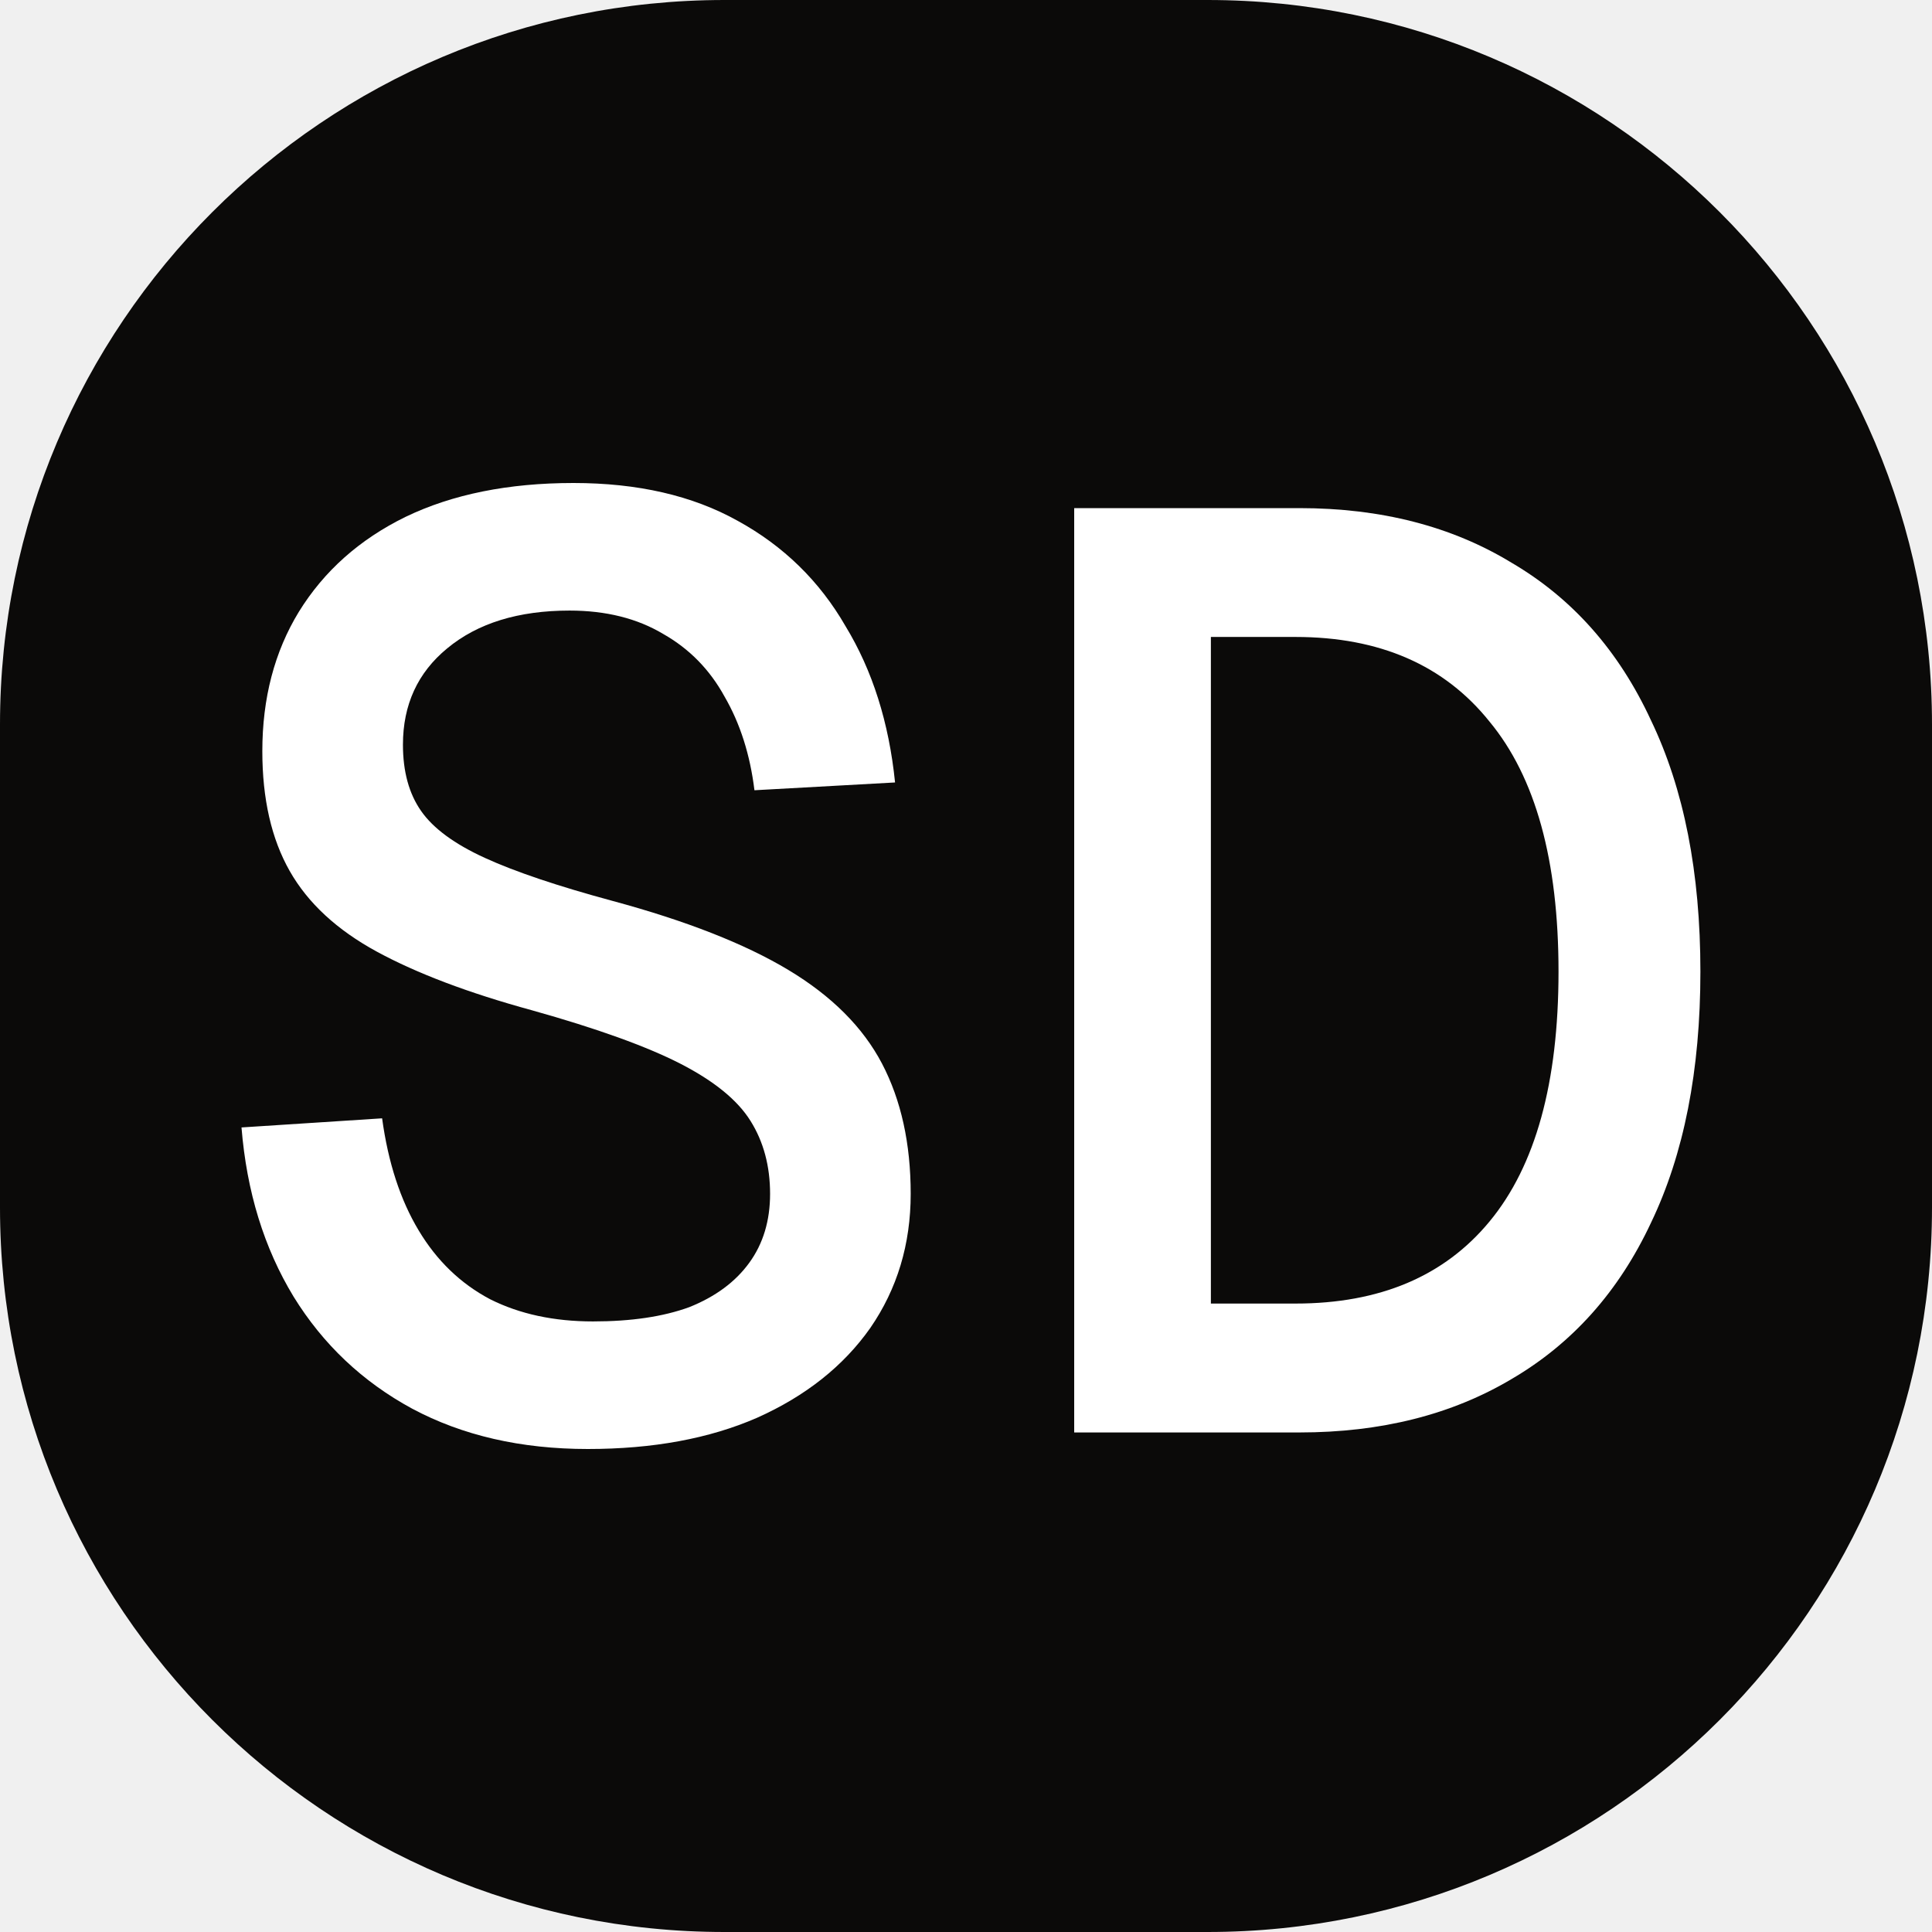
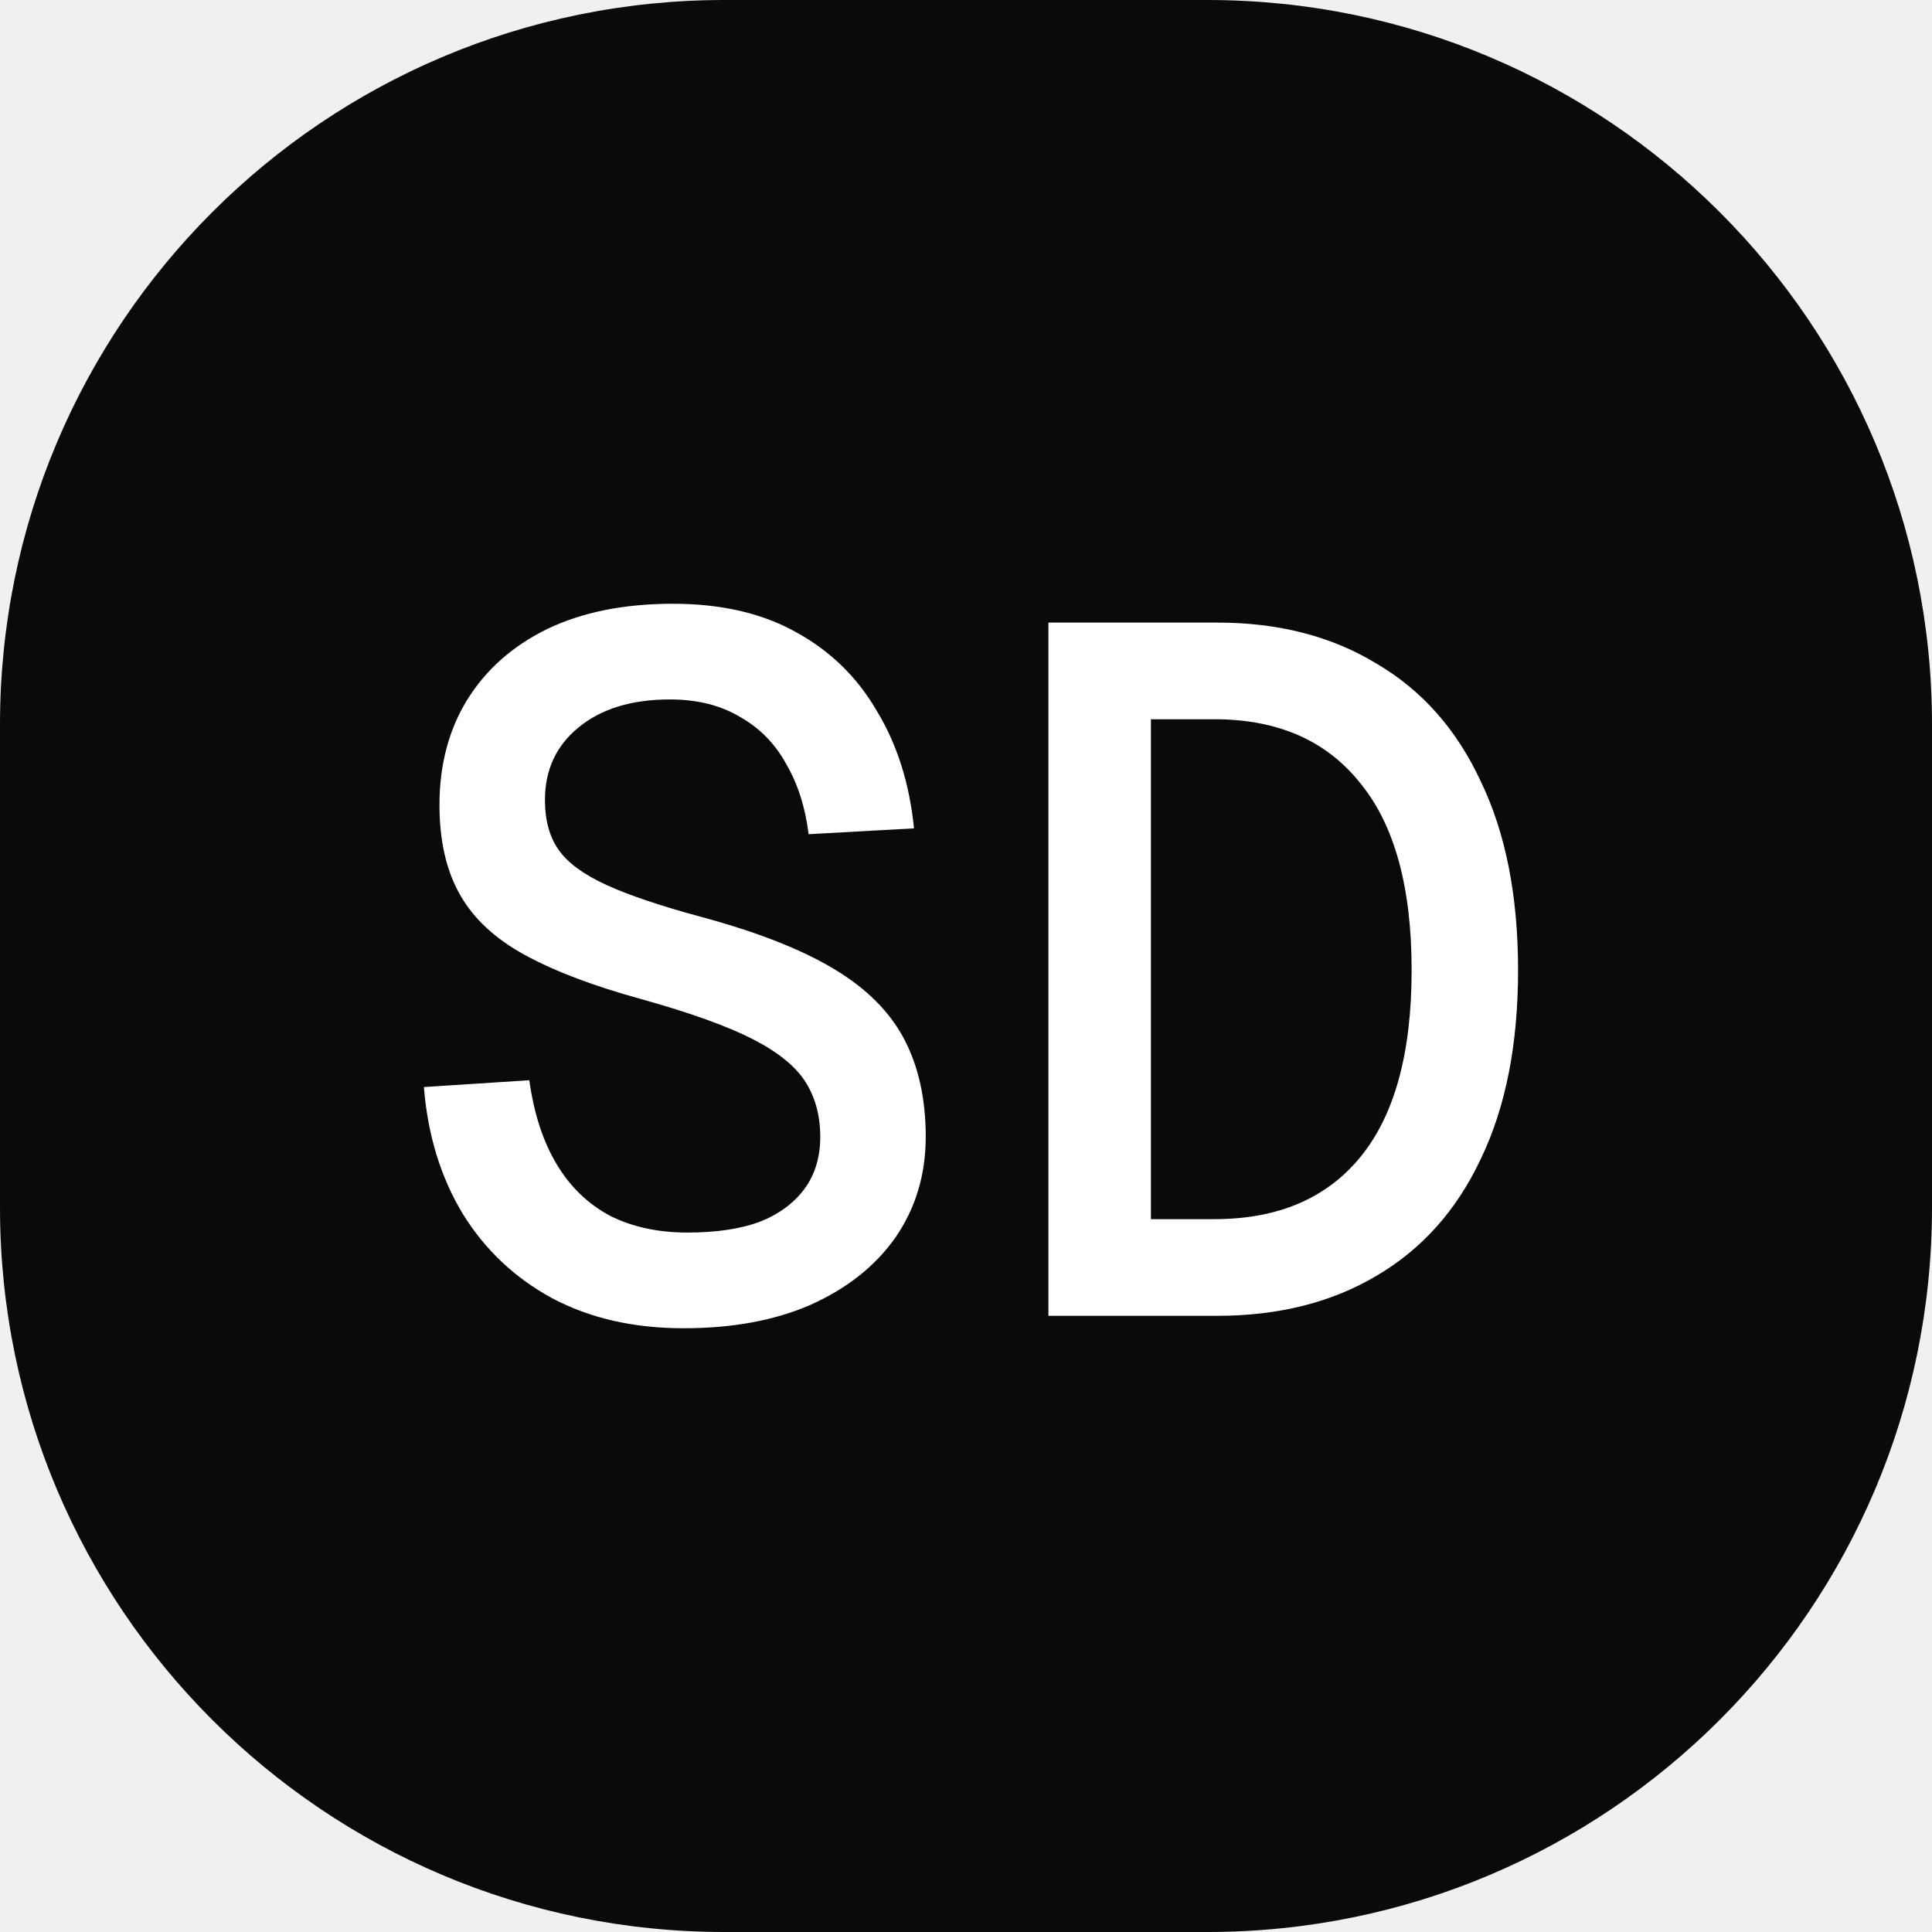
<svg xmlns="http://www.w3.org/2000/svg" width="32" height="32" viewBox="0 0 32 32" fill="none">
  <g clip-path="url(#clip0_735_4955)">
    <rect width="32" height="32" fill="#0B0A09" />
-     <path d="M17.792 23.726V8.416H21.523C22.874 8.416 24.045 8.717 25.037 9.321C26.044 9.911 26.813 10.78 27.345 11.93C27.891 13.066 28.164 14.453 28.164 16.092C28.164 17.731 27.891 19.118 27.345 20.254C26.813 21.39 26.044 22.252 25.037 22.841C24.045 23.431 22.874 23.726 21.523 23.726H17.792ZM20.056 21.591H21.458C22.852 21.591 23.923 21.138 24.671 20.232C25.433 19.312 25.814 17.932 25.814 16.092C25.814 14.252 25.433 12.872 24.671 11.952C23.923 11.018 22.852 10.55 21.458 10.55H20.056V21.591Z" fill="white" />
-     <path d="M9.736 24C8.629 24 7.659 23.777 6.825 23.331C6.005 22.886 5.351 22.268 4.863 21.477C4.374 20.672 4.086 19.738 4 18.674L6.329 18.523C6.429 19.256 6.631 19.874 6.933 20.377C7.234 20.881 7.63 21.262 8.119 21.52C8.607 21.765 9.175 21.887 9.822 21.887C10.455 21.887 10.986 21.808 11.418 21.65C11.849 21.477 12.18 21.233 12.41 20.916C12.64 20.6 12.755 20.219 12.755 19.774C12.755 19.314 12.647 18.911 12.431 18.566C12.216 18.221 11.828 17.905 11.267 17.617C10.706 17.33 9.887 17.035 8.809 16.733C7.759 16.446 6.904 16.122 6.243 15.763C5.581 15.403 5.1 14.958 4.798 14.426C4.496 13.894 4.345 13.233 4.345 12.442C4.345 11.565 4.546 10.796 4.949 10.135C5.366 9.459 5.955 8.934 6.717 8.561C7.493 8.187 8.42 8 9.499 8C10.562 8 11.468 8.208 12.216 8.625C12.977 9.042 13.574 9.624 14.005 10.372C14.451 11.105 14.724 11.968 14.825 12.96L12.496 13.089C12.424 12.5 12.259 11.982 12 11.536C11.756 11.091 11.418 10.746 10.986 10.501C10.555 10.243 10.038 10.113 9.434 10.113C8.586 10.113 7.91 10.322 7.407 10.739C6.918 11.141 6.674 11.673 6.674 12.334C6.674 12.78 6.774 13.146 6.976 13.434C7.177 13.722 7.529 13.98 8.032 14.21C8.535 14.44 9.24 14.677 10.146 14.922C11.367 15.252 12.338 15.633 13.057 16.065C13.775 16.496 14.293 17.014 14.609 17.617C14.925 18.221 15.084 18.94 15.084 19.774C15.084 20.607 14.861 21.348 14.415 21.995C13.97 22.627 13.344 23.123 12.539 23.483C11.748 23.828 10.814 24 9.736 24Z" fill="white" />
+     <path d="M17.365 21.794V10.312H20.163C21.176 10.312 22.055 10.538 22.799 10.991C23.553 11.433 24.13 12.085 24.529 12.948C24.939 13.799 25.144 14.84 25.144 16.069C25.144 17.298 24.939 18.338 24.529 19.19C24.13 20.042 23.553 20.689 22.799 21.131C22.055 21.573 21.176 21.794 20.163 21.794H17.365ZM19.063 20.193H20.114C21.16 20.193 21.963 19.853 22.524 19.174C23.095 18.484 23.381 17.449 23.381 16.069C23.381 14.689 23.095 13.654 22.524 12.964C21.963 12.263 21.16 11.913 20.114 11.913H19.063V20.193Z" fill="white" />
+     <path d="M11.322 22C10.492 22 9.764 21.833 9.139 21.499C8.525 21.164 8.034 20.701 7.667 20.108C7.301 19.504 7.085 18.803 7.021 18.005L8.767 17.892C8.843 18.442 8.994 18.906 9.22 19.283C9.446 19.66 9.743 19.946 10.11 20.14C10.476 20.323 10.902 20.415 11.387 20.415C11.861 20.415 12.26 20.356 12.584 20.237C12.907 20.108 13.155 19.924 13.328 19.687C13.5 19.45 13.586 19.164 13.586 18.83C13.586 18.485 13.506 18.183 13.344 17.924C13.182 17.666 12.891 17.429 12.471 17.213C12.05 16.997 11.436 16.776 10.627 16.55C9.84 16.334 9.198 16.092 8.702 15.822C8.206 15.553 7.845 15.218 7.619 14.819C7.392 14.421 7.279 13.925 7.279 13.332C7.279 12.674 7.43 12.097 7.732 11.601C8.045 11.094 8.487 10.701 9.058 10.421C9.64 10.14 10.336 10 11.145 10C11.942 10 12.622 10.156 13.182 10.469C13.754 10.782 14.201 11.218 14.525 11.779C14.859 12.329 15.064 12.976 15.139 13.72L13.393 13.817C13.339 13.375 13.215 12.986 13.021 12.652C12.837 12.318 12.584 12.059 12.26 11.876C11.937 11.682 11.549 11.585 11.096 11.585C10.46 11.585 9.953 11.741 9.576 12.054C9.209 12.356 9.026 12.755 9.026 13.251C9.026 13.585 9.101 13.86 9.252 14.075C9.403 14.291 9.667 14.485 10.045 14.658C10.422 14.83 10.95 15.008 11.63 15.191C12.546 15.439 13.274 15.725 13.813 16.049C14.352 16.372 14.74 16.76 14.977 17.213C15.215 17.666 15.333 18.205 15.333 18.83C15.333 19.456 15.166 20.011 14.832 20.496C14.498 20.97 14.029 21.342 13.425 21.612C12.832 21.871 12.131 22 11.322 22Z" fill="white" />
  </g>
  <defs>
    <clipPath id="clip0_735_4955">
      <rect width="32" height="32" rx="12" fill="white" />
    </clipPath>
  </defs>
</svg>
